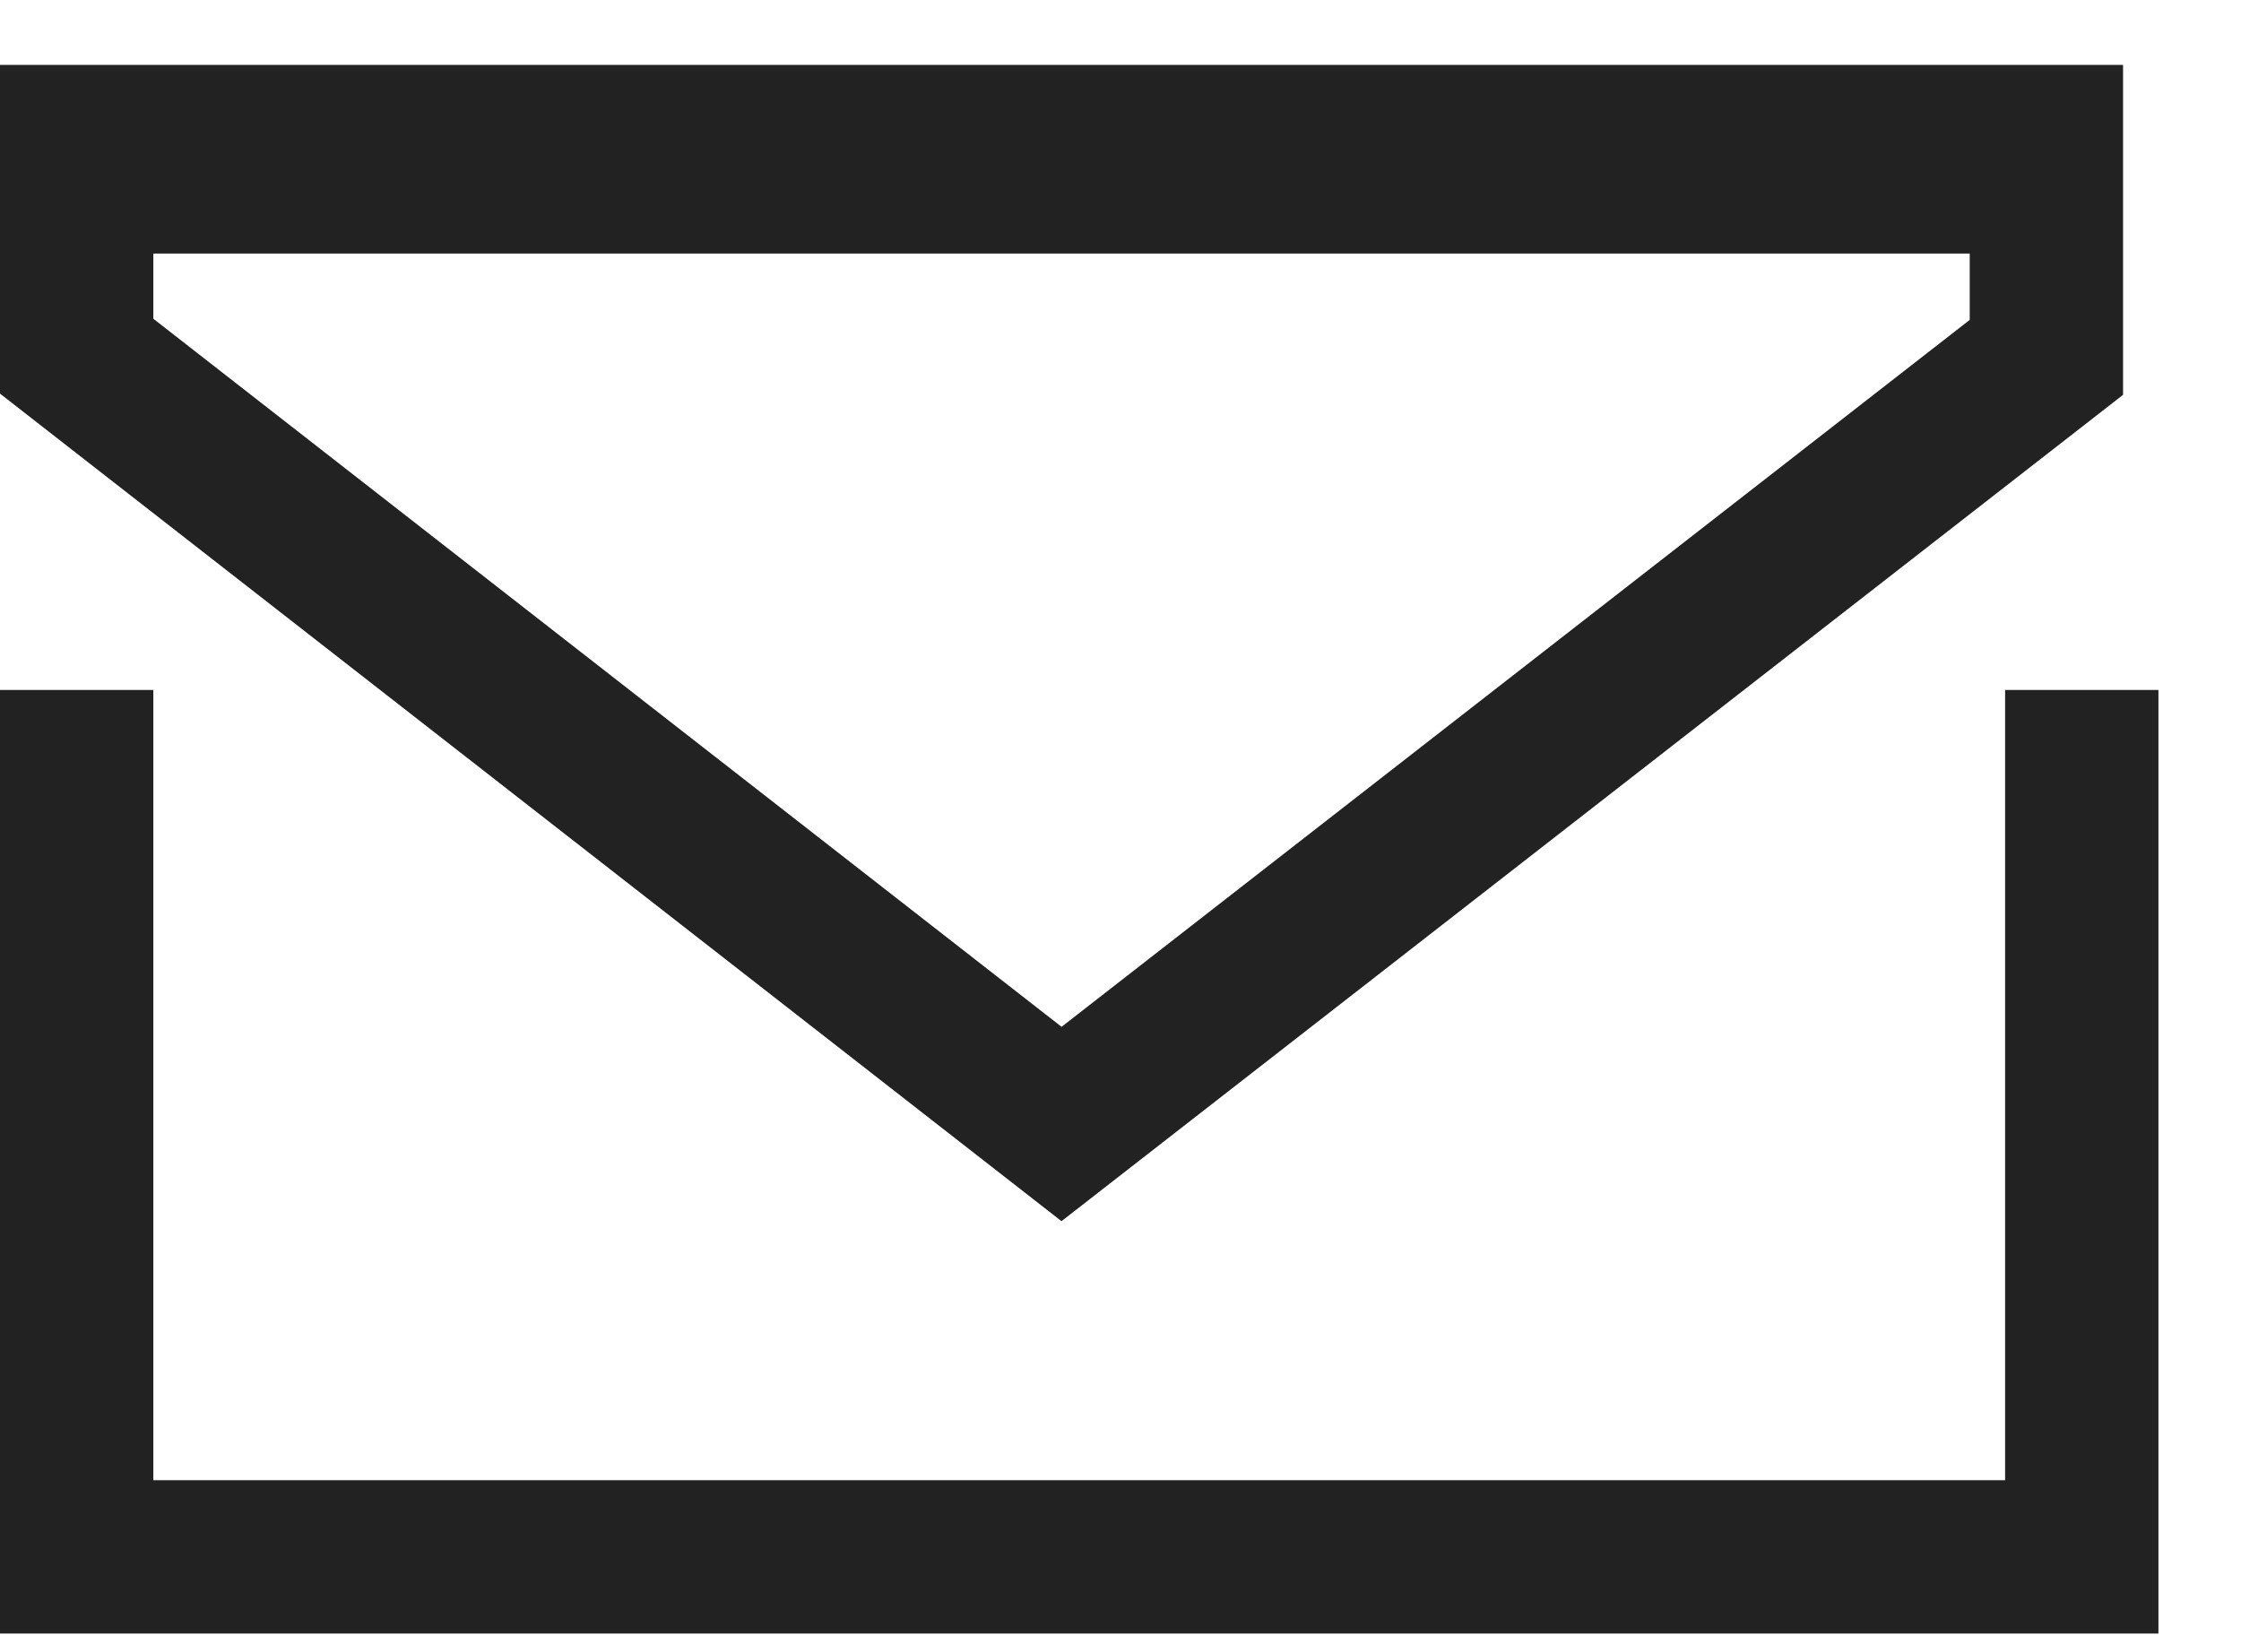
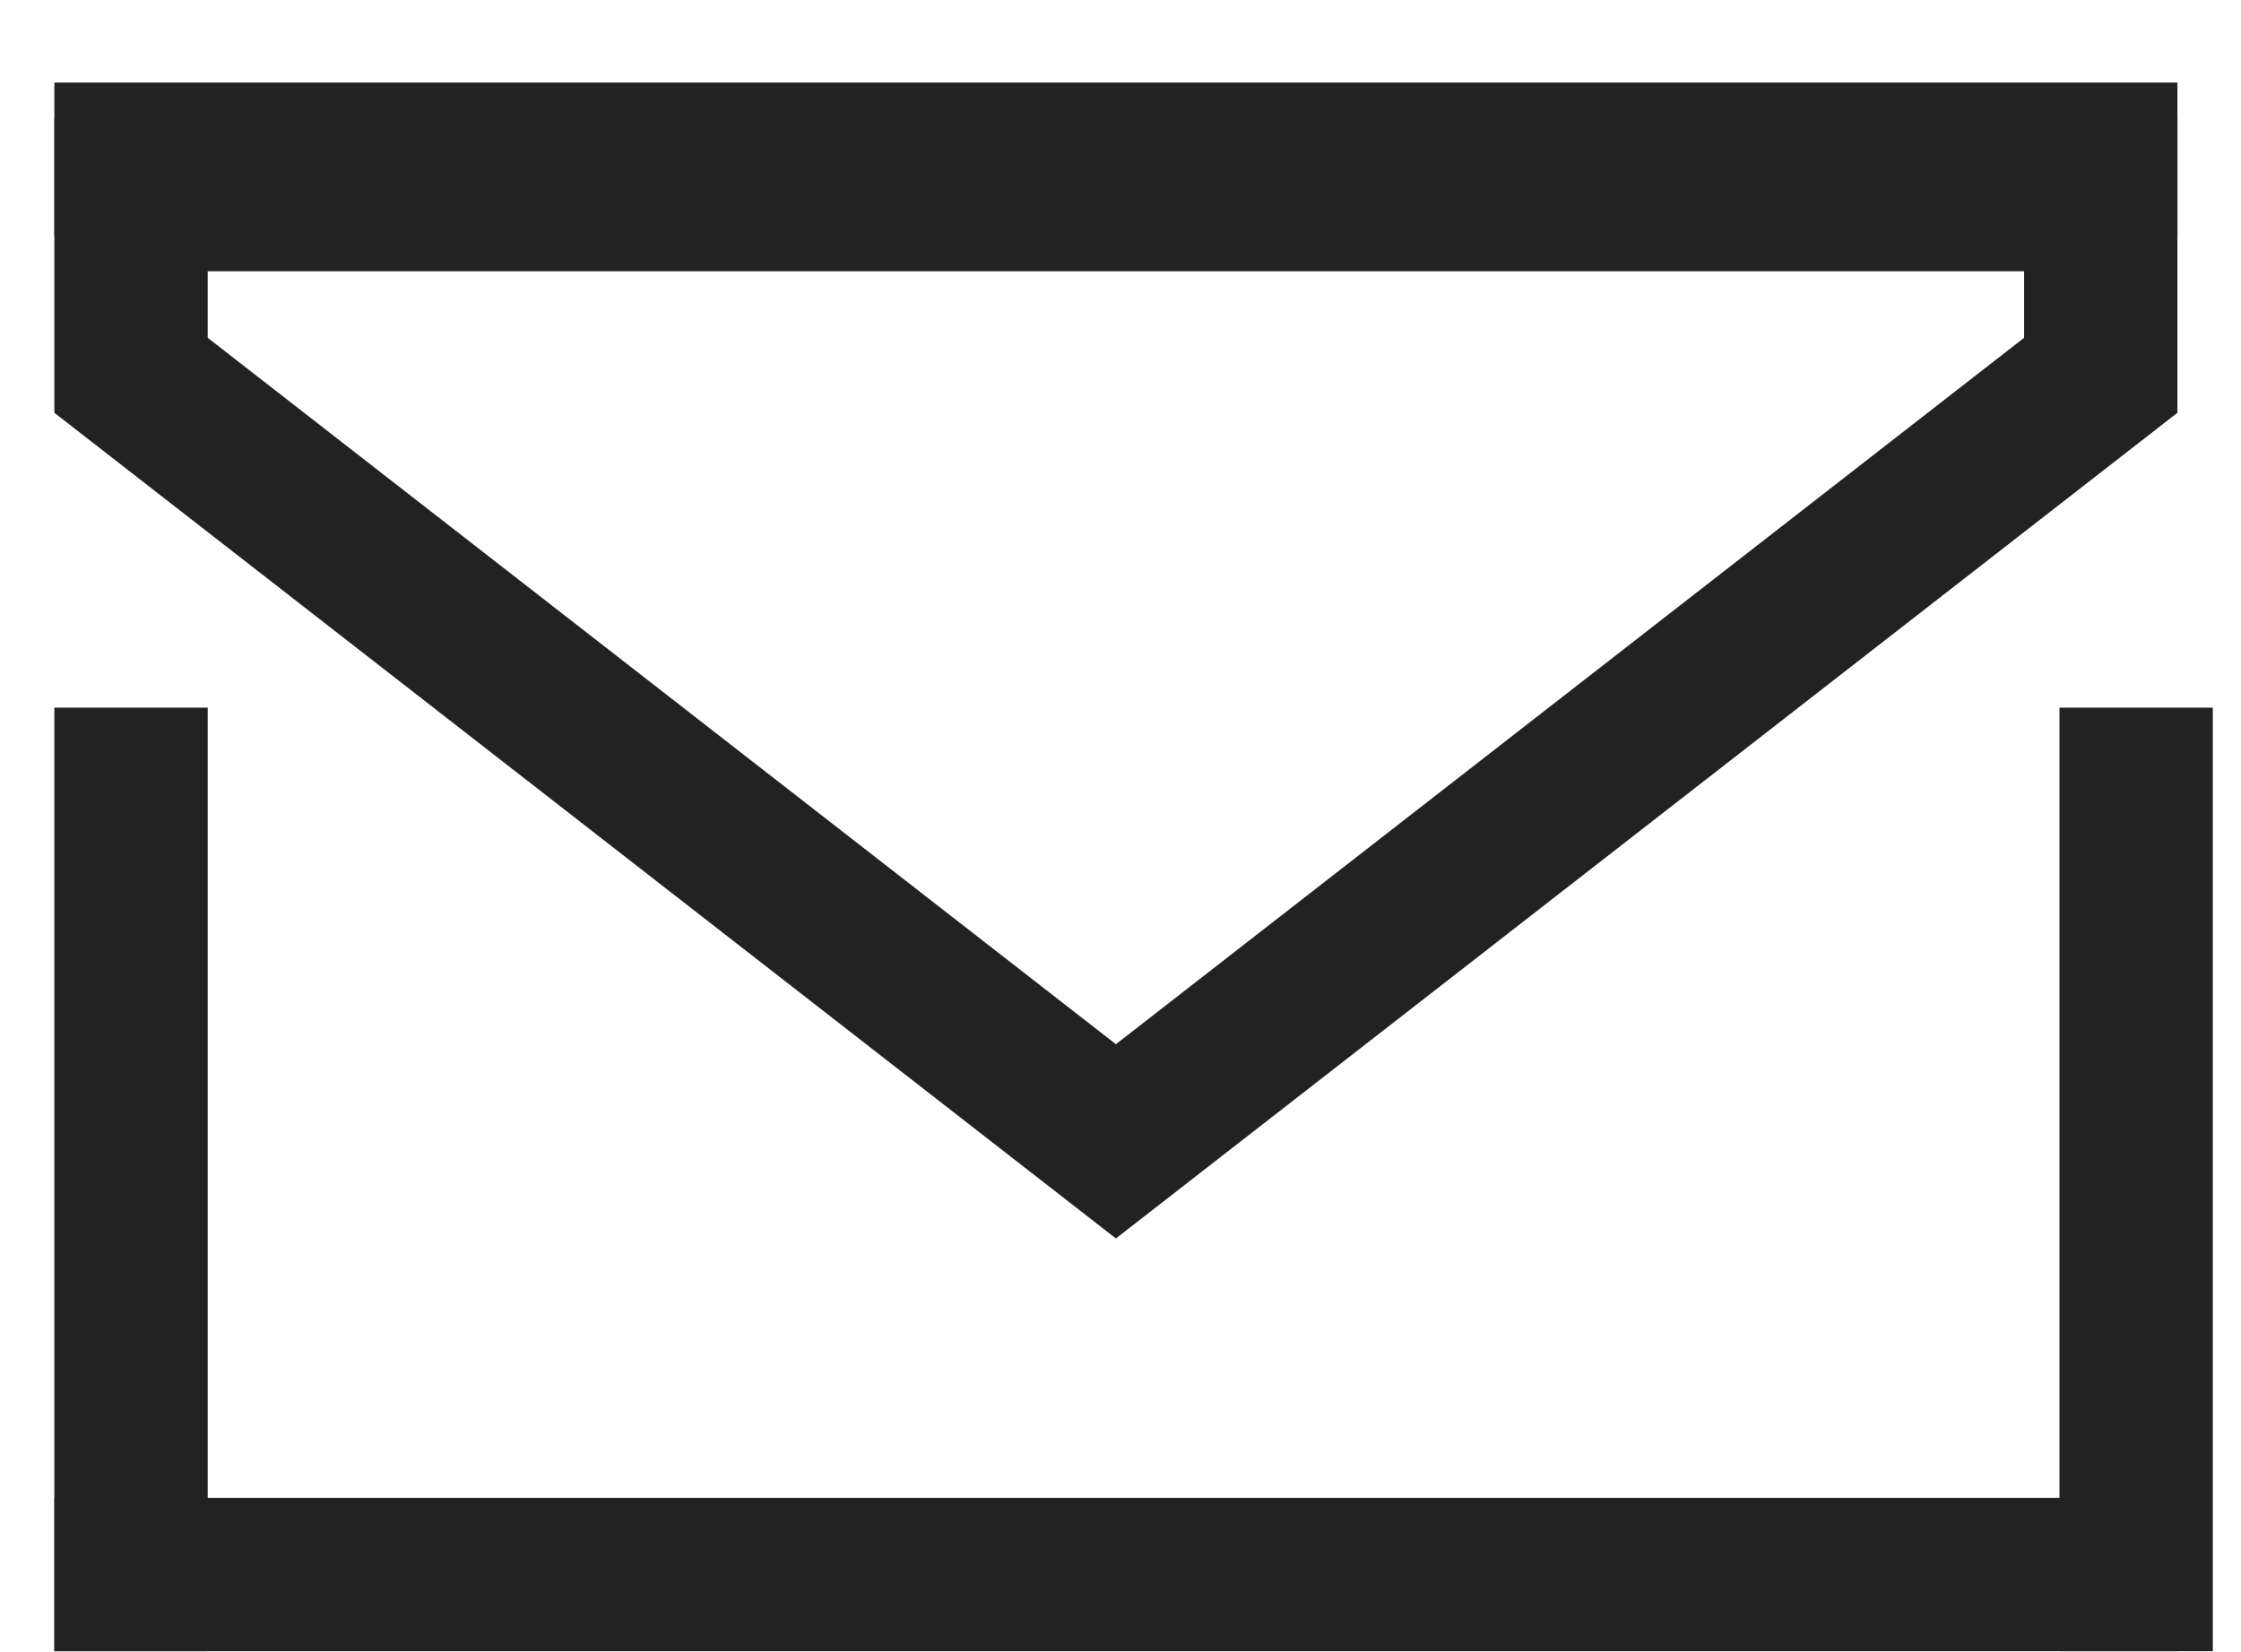
- <svg xmlns="http://www.w3.org/2000/svg" width="19" height="14" fill="none">
-   <path stroke="#222" stroke-width="1.3" d="M.65 5.85v8M17.65 5.85v8M0 13.2h18M0 1.2h18M17.35 3.03L9 9.53.65 3.02V1.5h16.7v1.53z" />
+ <svg xmlns="http://www.w3.org/2000/svg" width="19" height="14" viewBox="0 0 19 14" fill="none">
+   <line x1="1.111" y1="6" x2="1.111" y2="14" stroke="#222222" stroke-width="1.3" />
+   <line x1="18.111" y1="6" x2="18.111" y2="14" stroke="#222222" stroke-width="1.3" />
+   <line x1="0.461" y1="13.35" x2="18.461" y2="13.35" stroke="#222222" stroke-width="1.3" />
+   <line x1="0.461" y1="1.35" x2="18.461" y2="1.35" stroke="#222222" stroke-width="1.3" />
+   <path d="M17.811 3.182L9.461 9.677L1.111 3.182V1.65H3.961L9.461 1.65H14.461H17.811V3.182Z" stroke="#222222" stroke-width="1.3" />
</svg>
